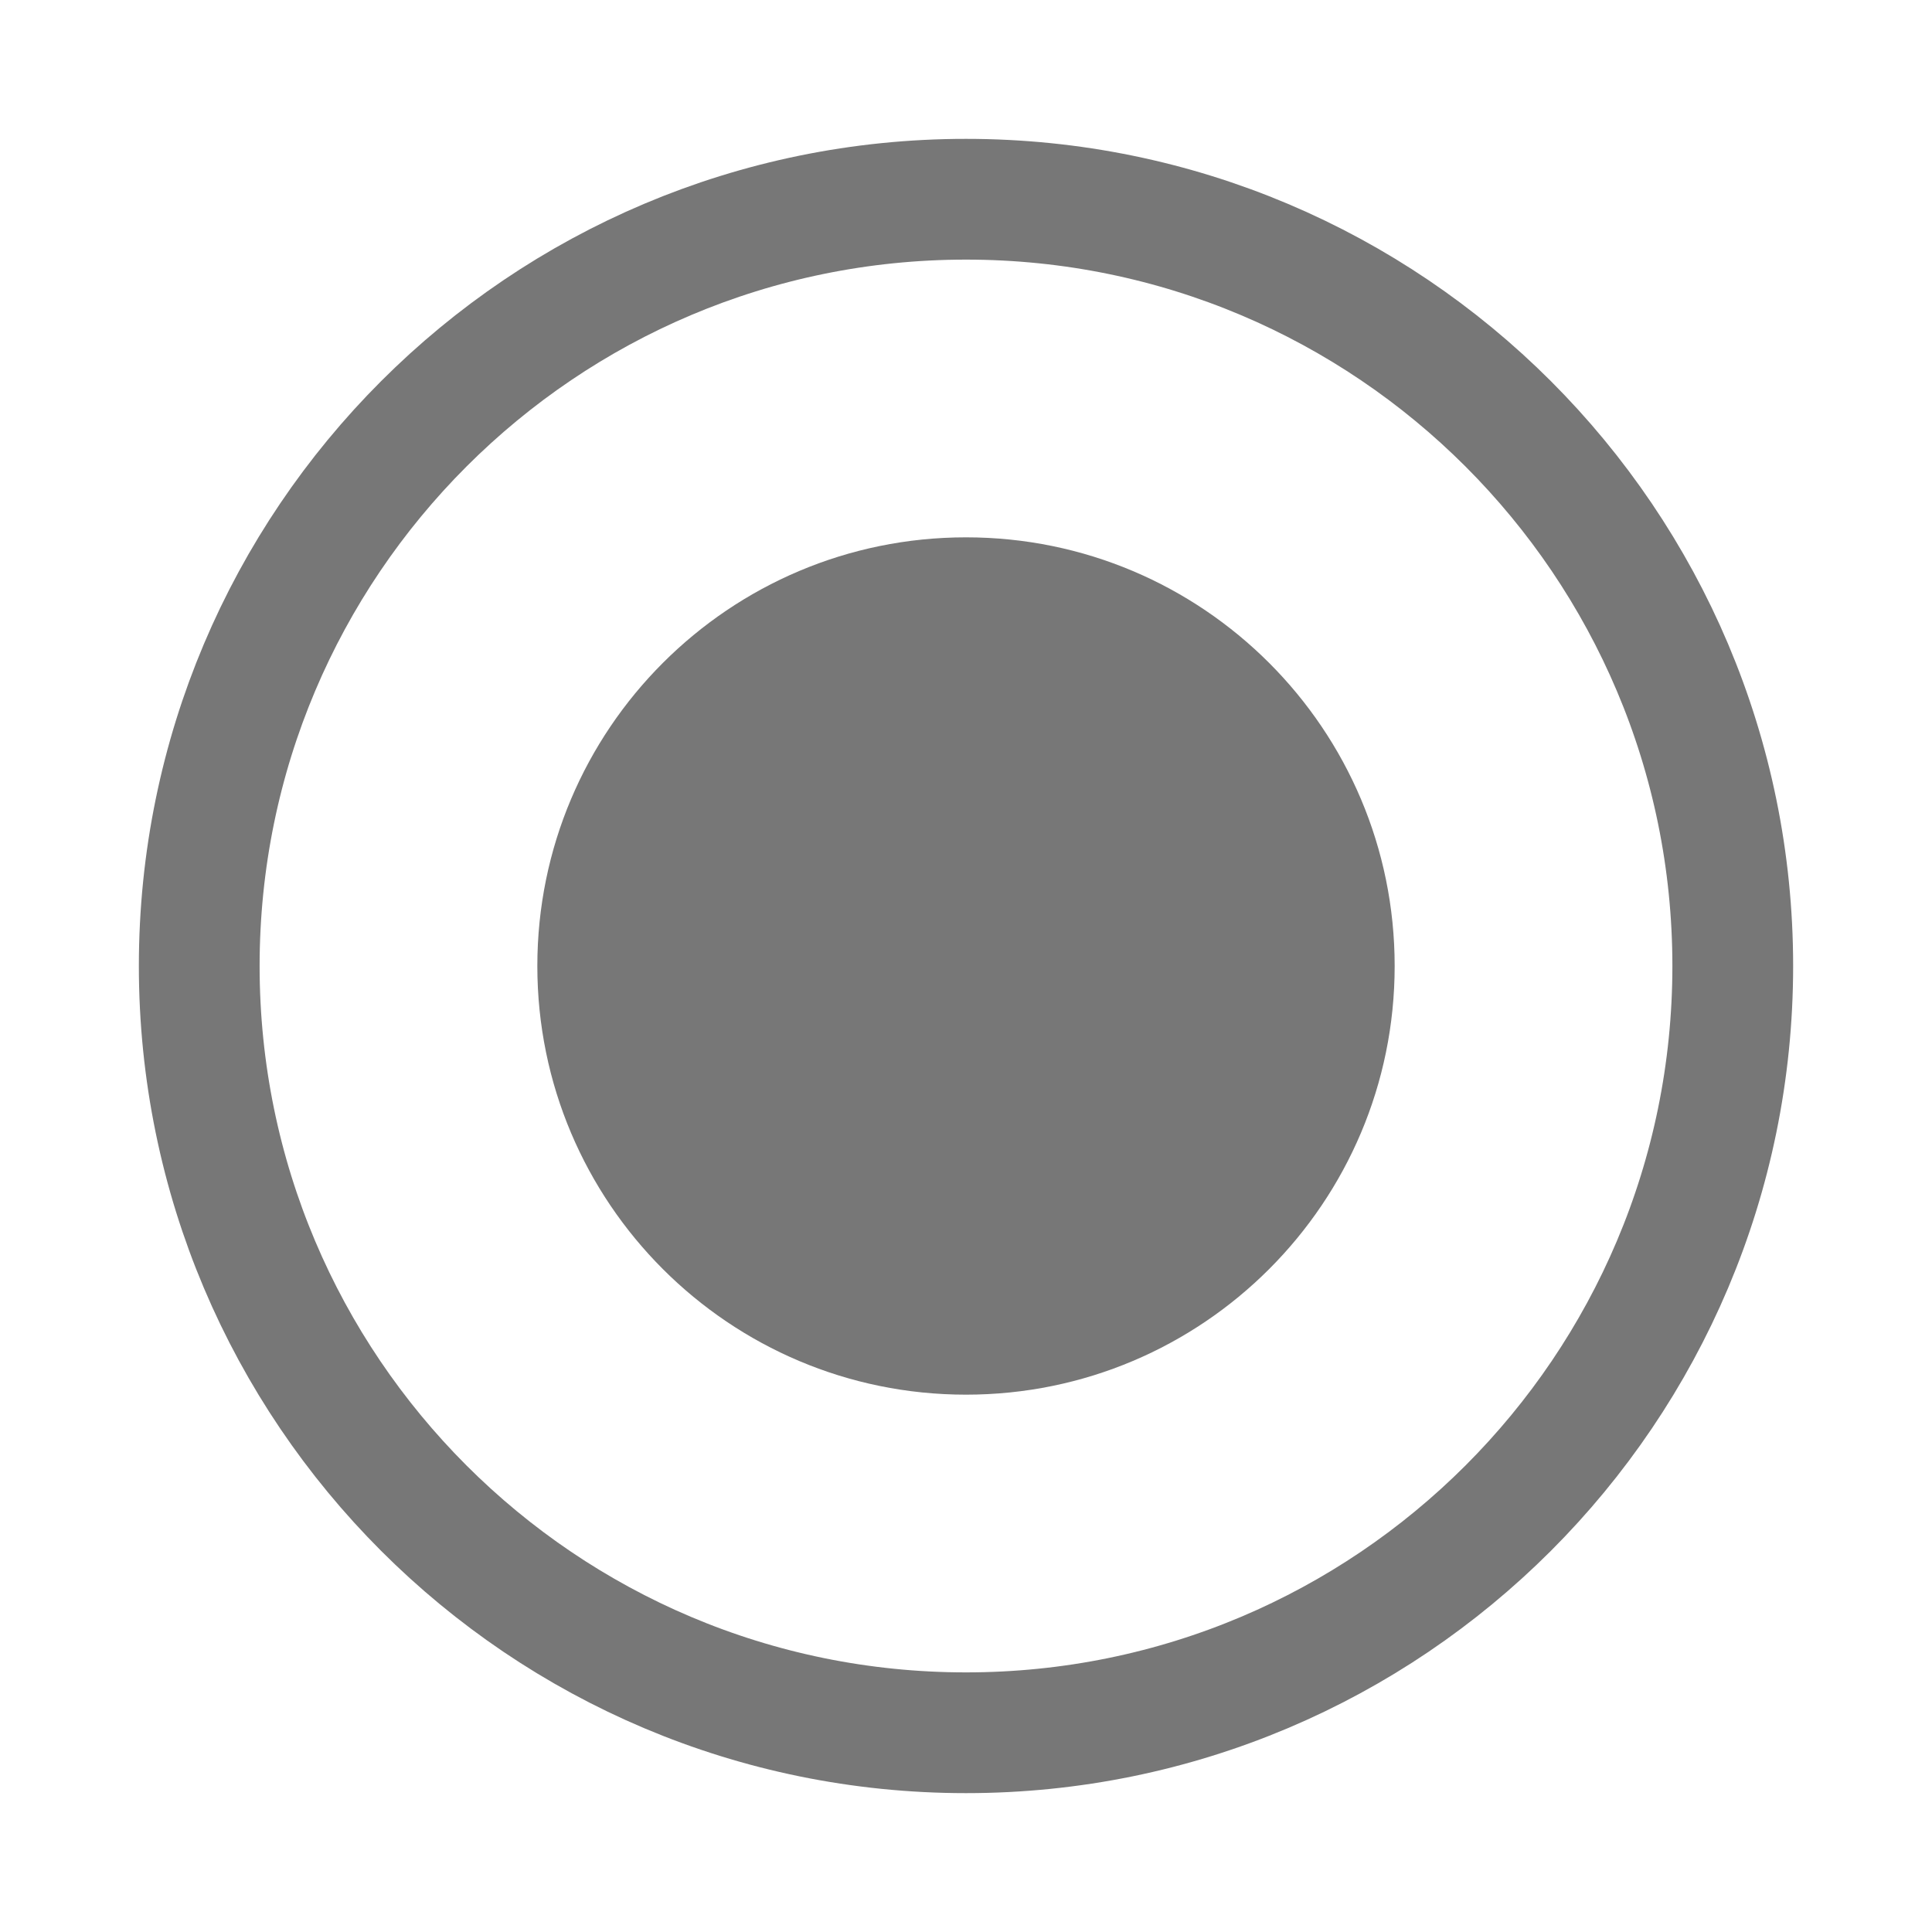
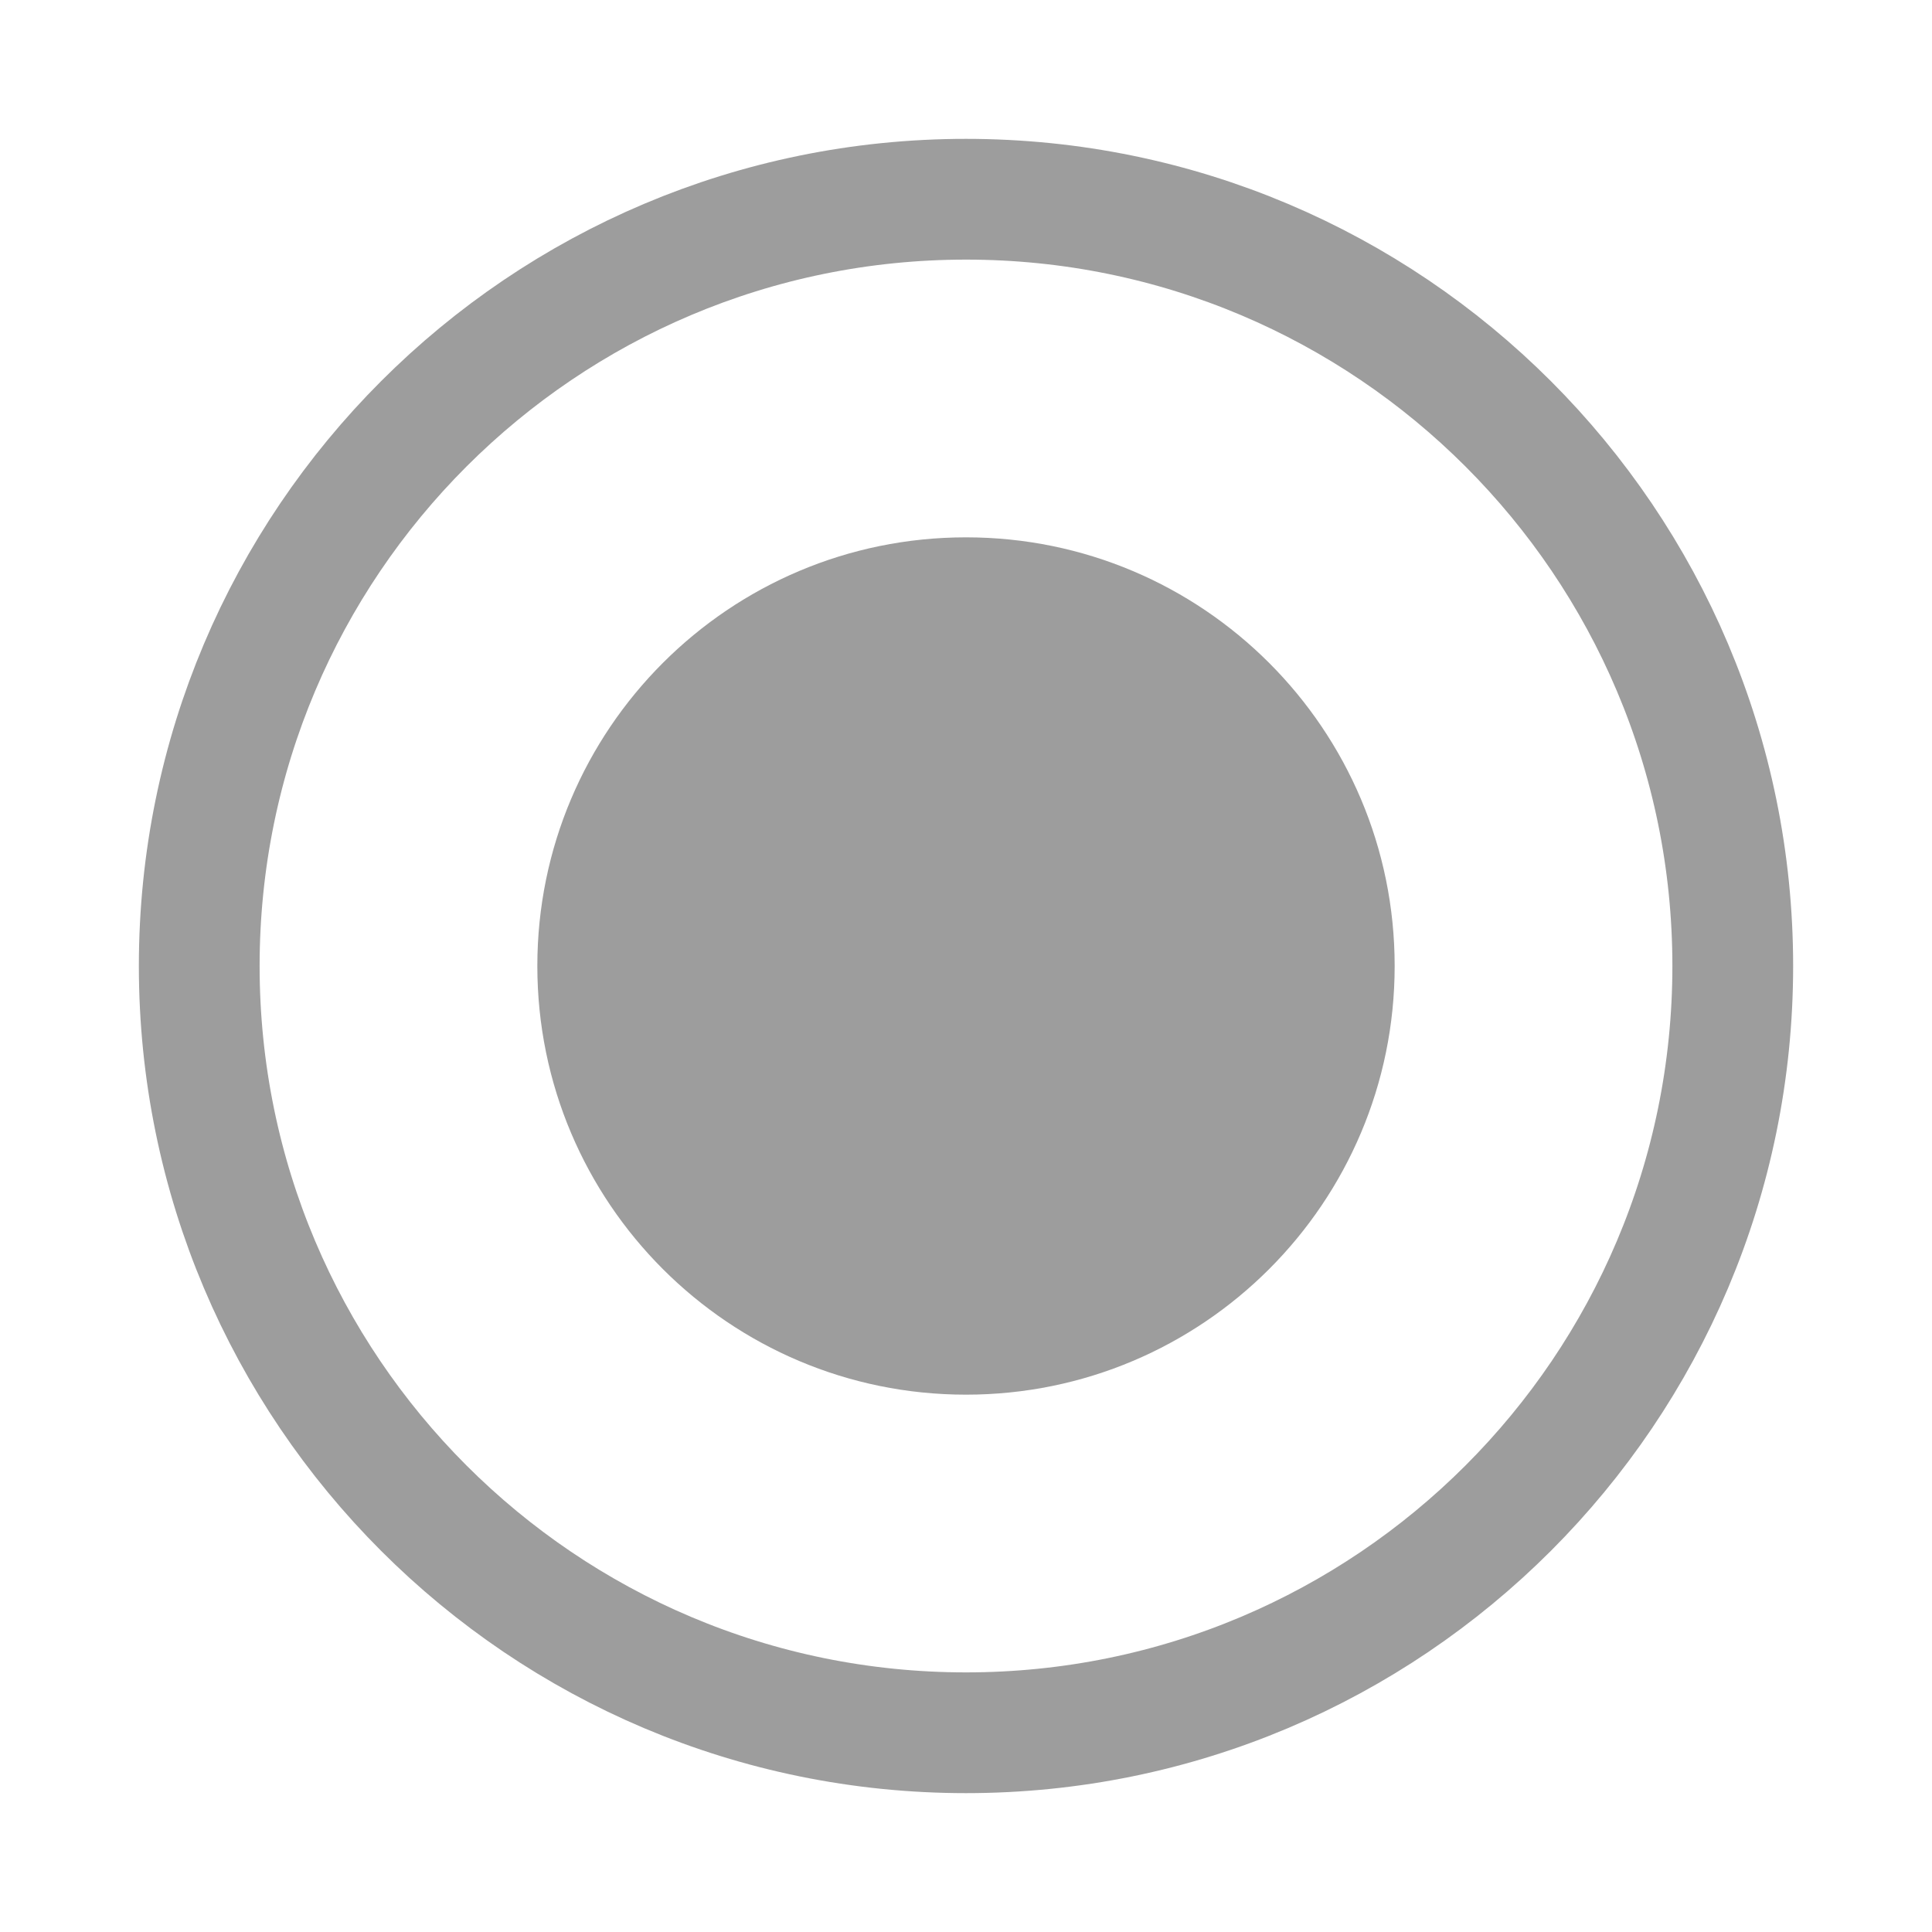
<svg xmlns="http://www.w3.org/2000/svg" version="1.1" id="Layer_1" x="0px" y="0px" width="32px" height="32px" viewBox="0 0 32 32" enable-background="new 0 0 32 32" xml:space="preserve">
-   <circle fill="none" stroke="#777" stroke-width="2" stroke-miterlimit="10" cx="16" cy="16" r="12.7" />
-   <circle fill="#777" cx="16" cy="16" r="7.1" />
+   <circle fill="none" stroke="#9D9D9D" stroke-width="2" stroke-miterlimit="10" cx="16" cy="16" r="12.7" />
+   <circle fill="#9D9D9D" cx="16" cy="16" r="7.1" />
</svg>
